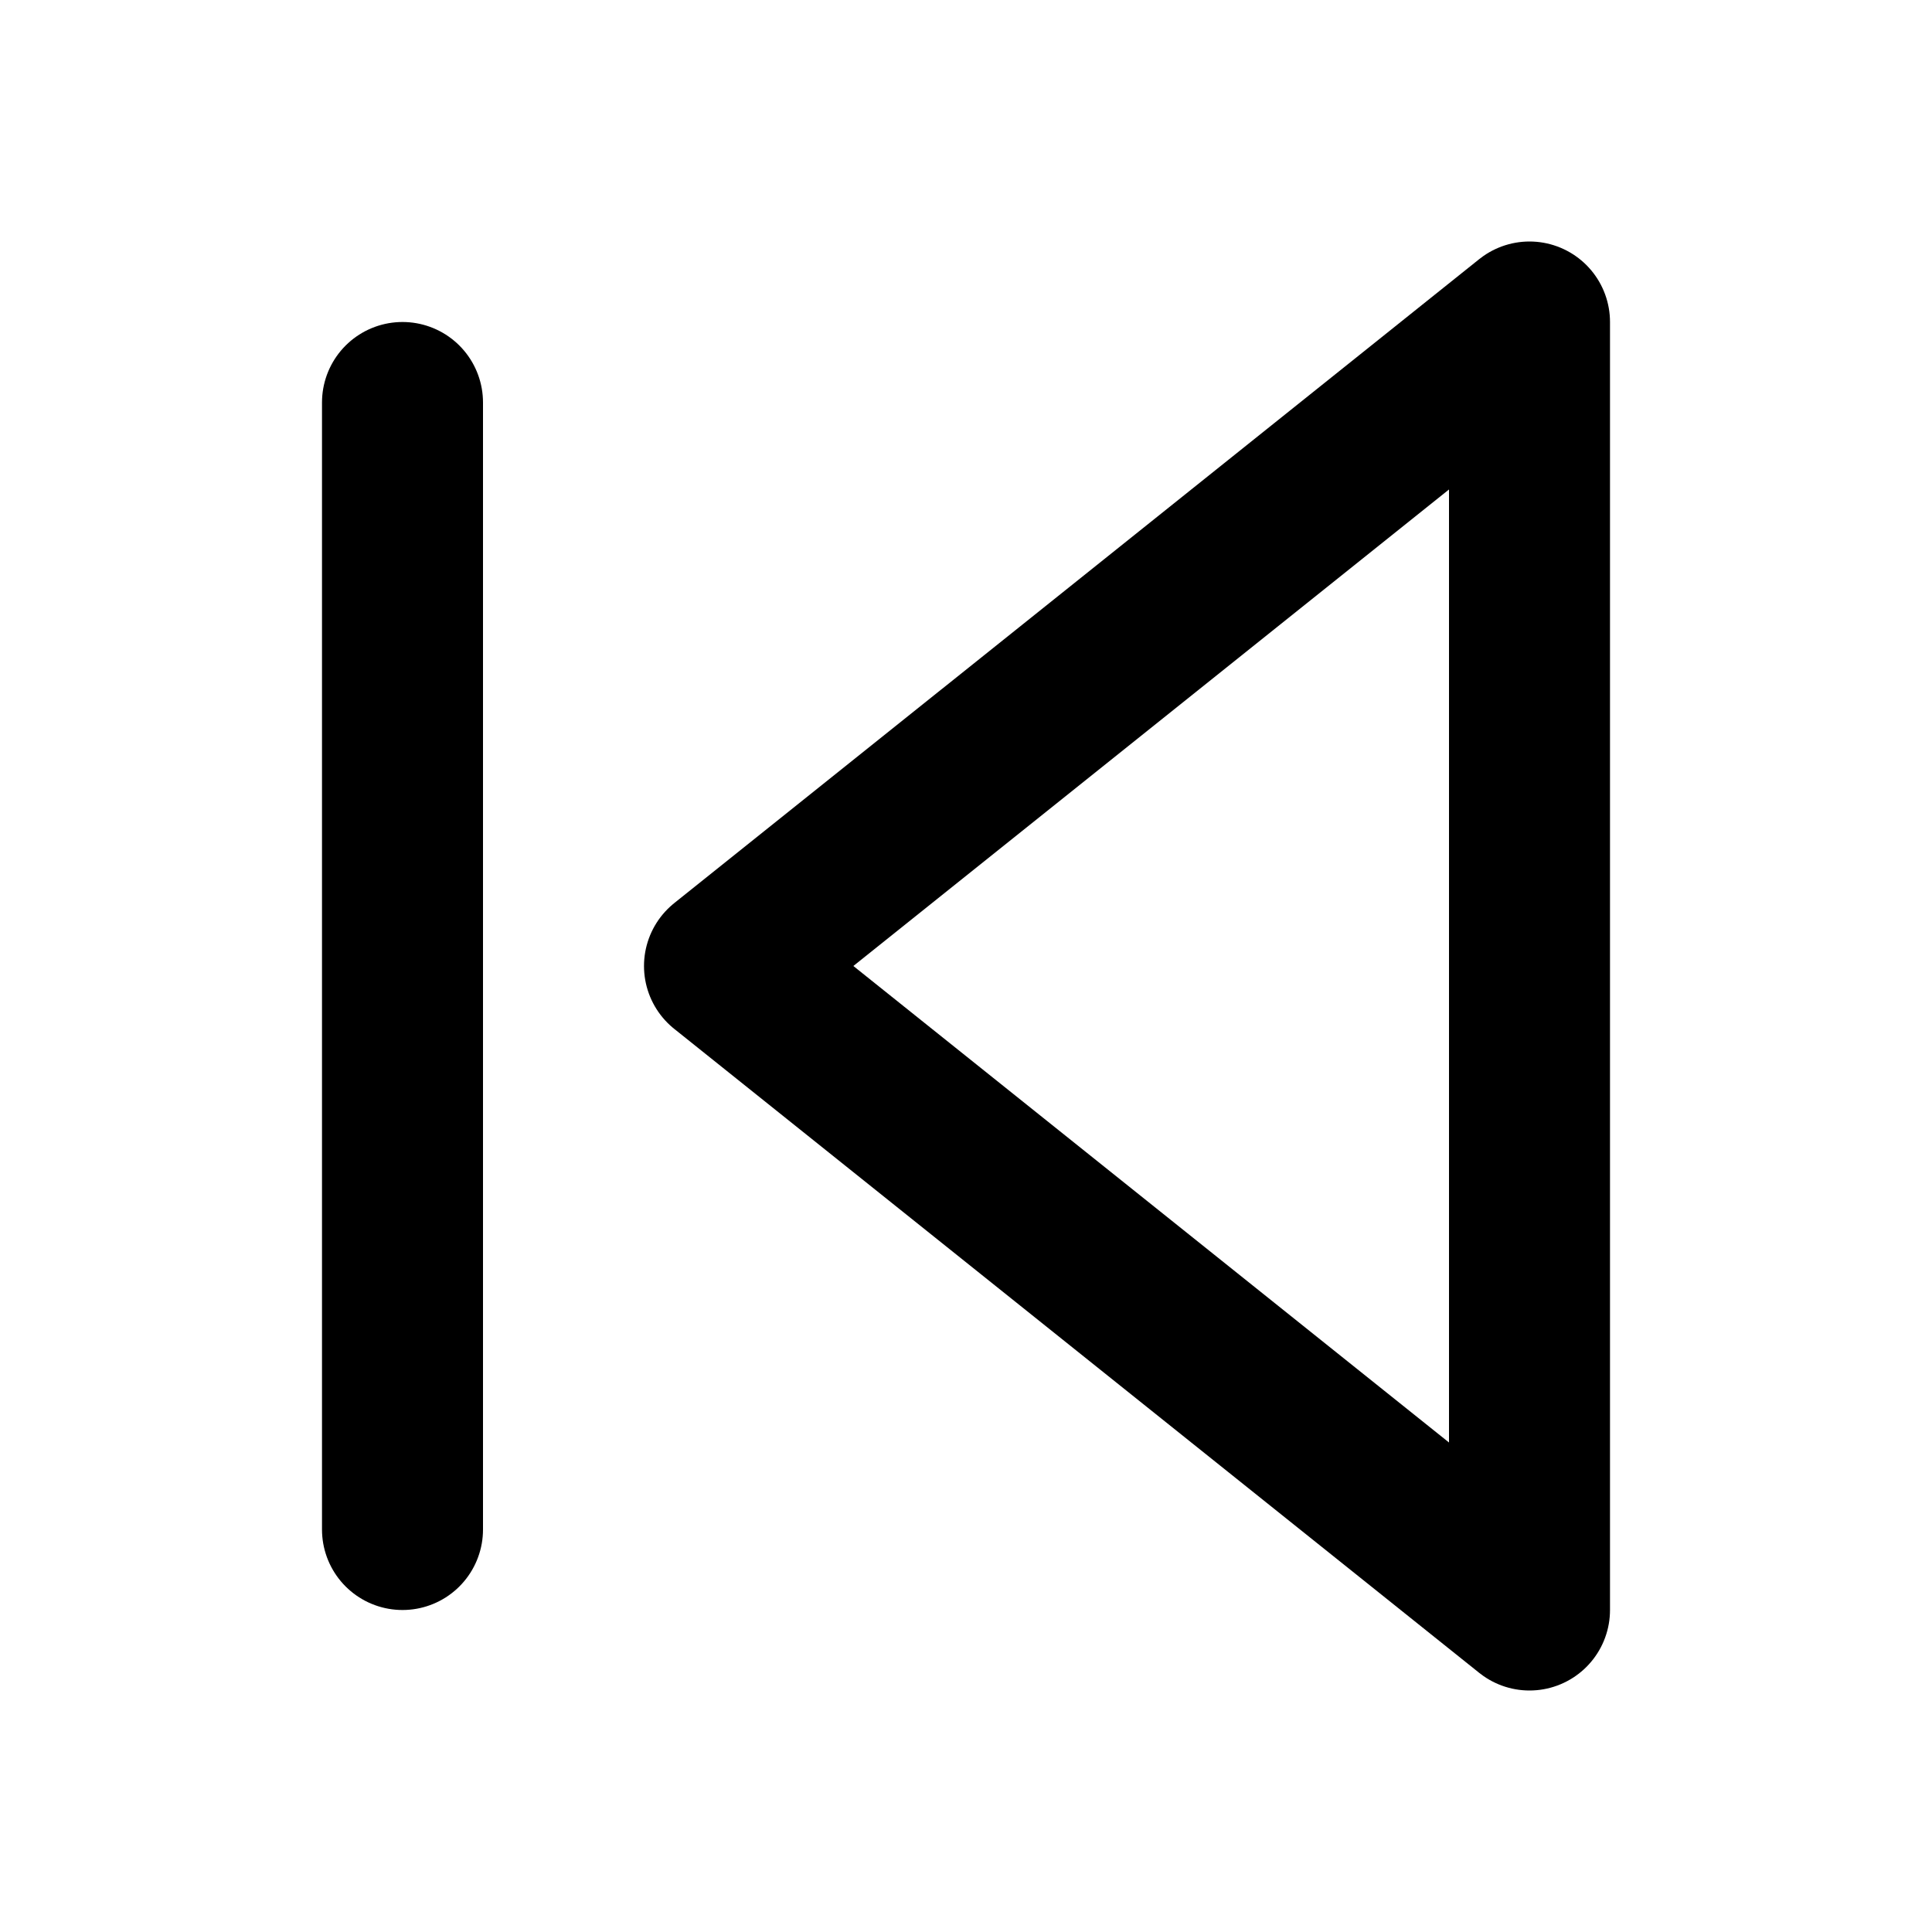
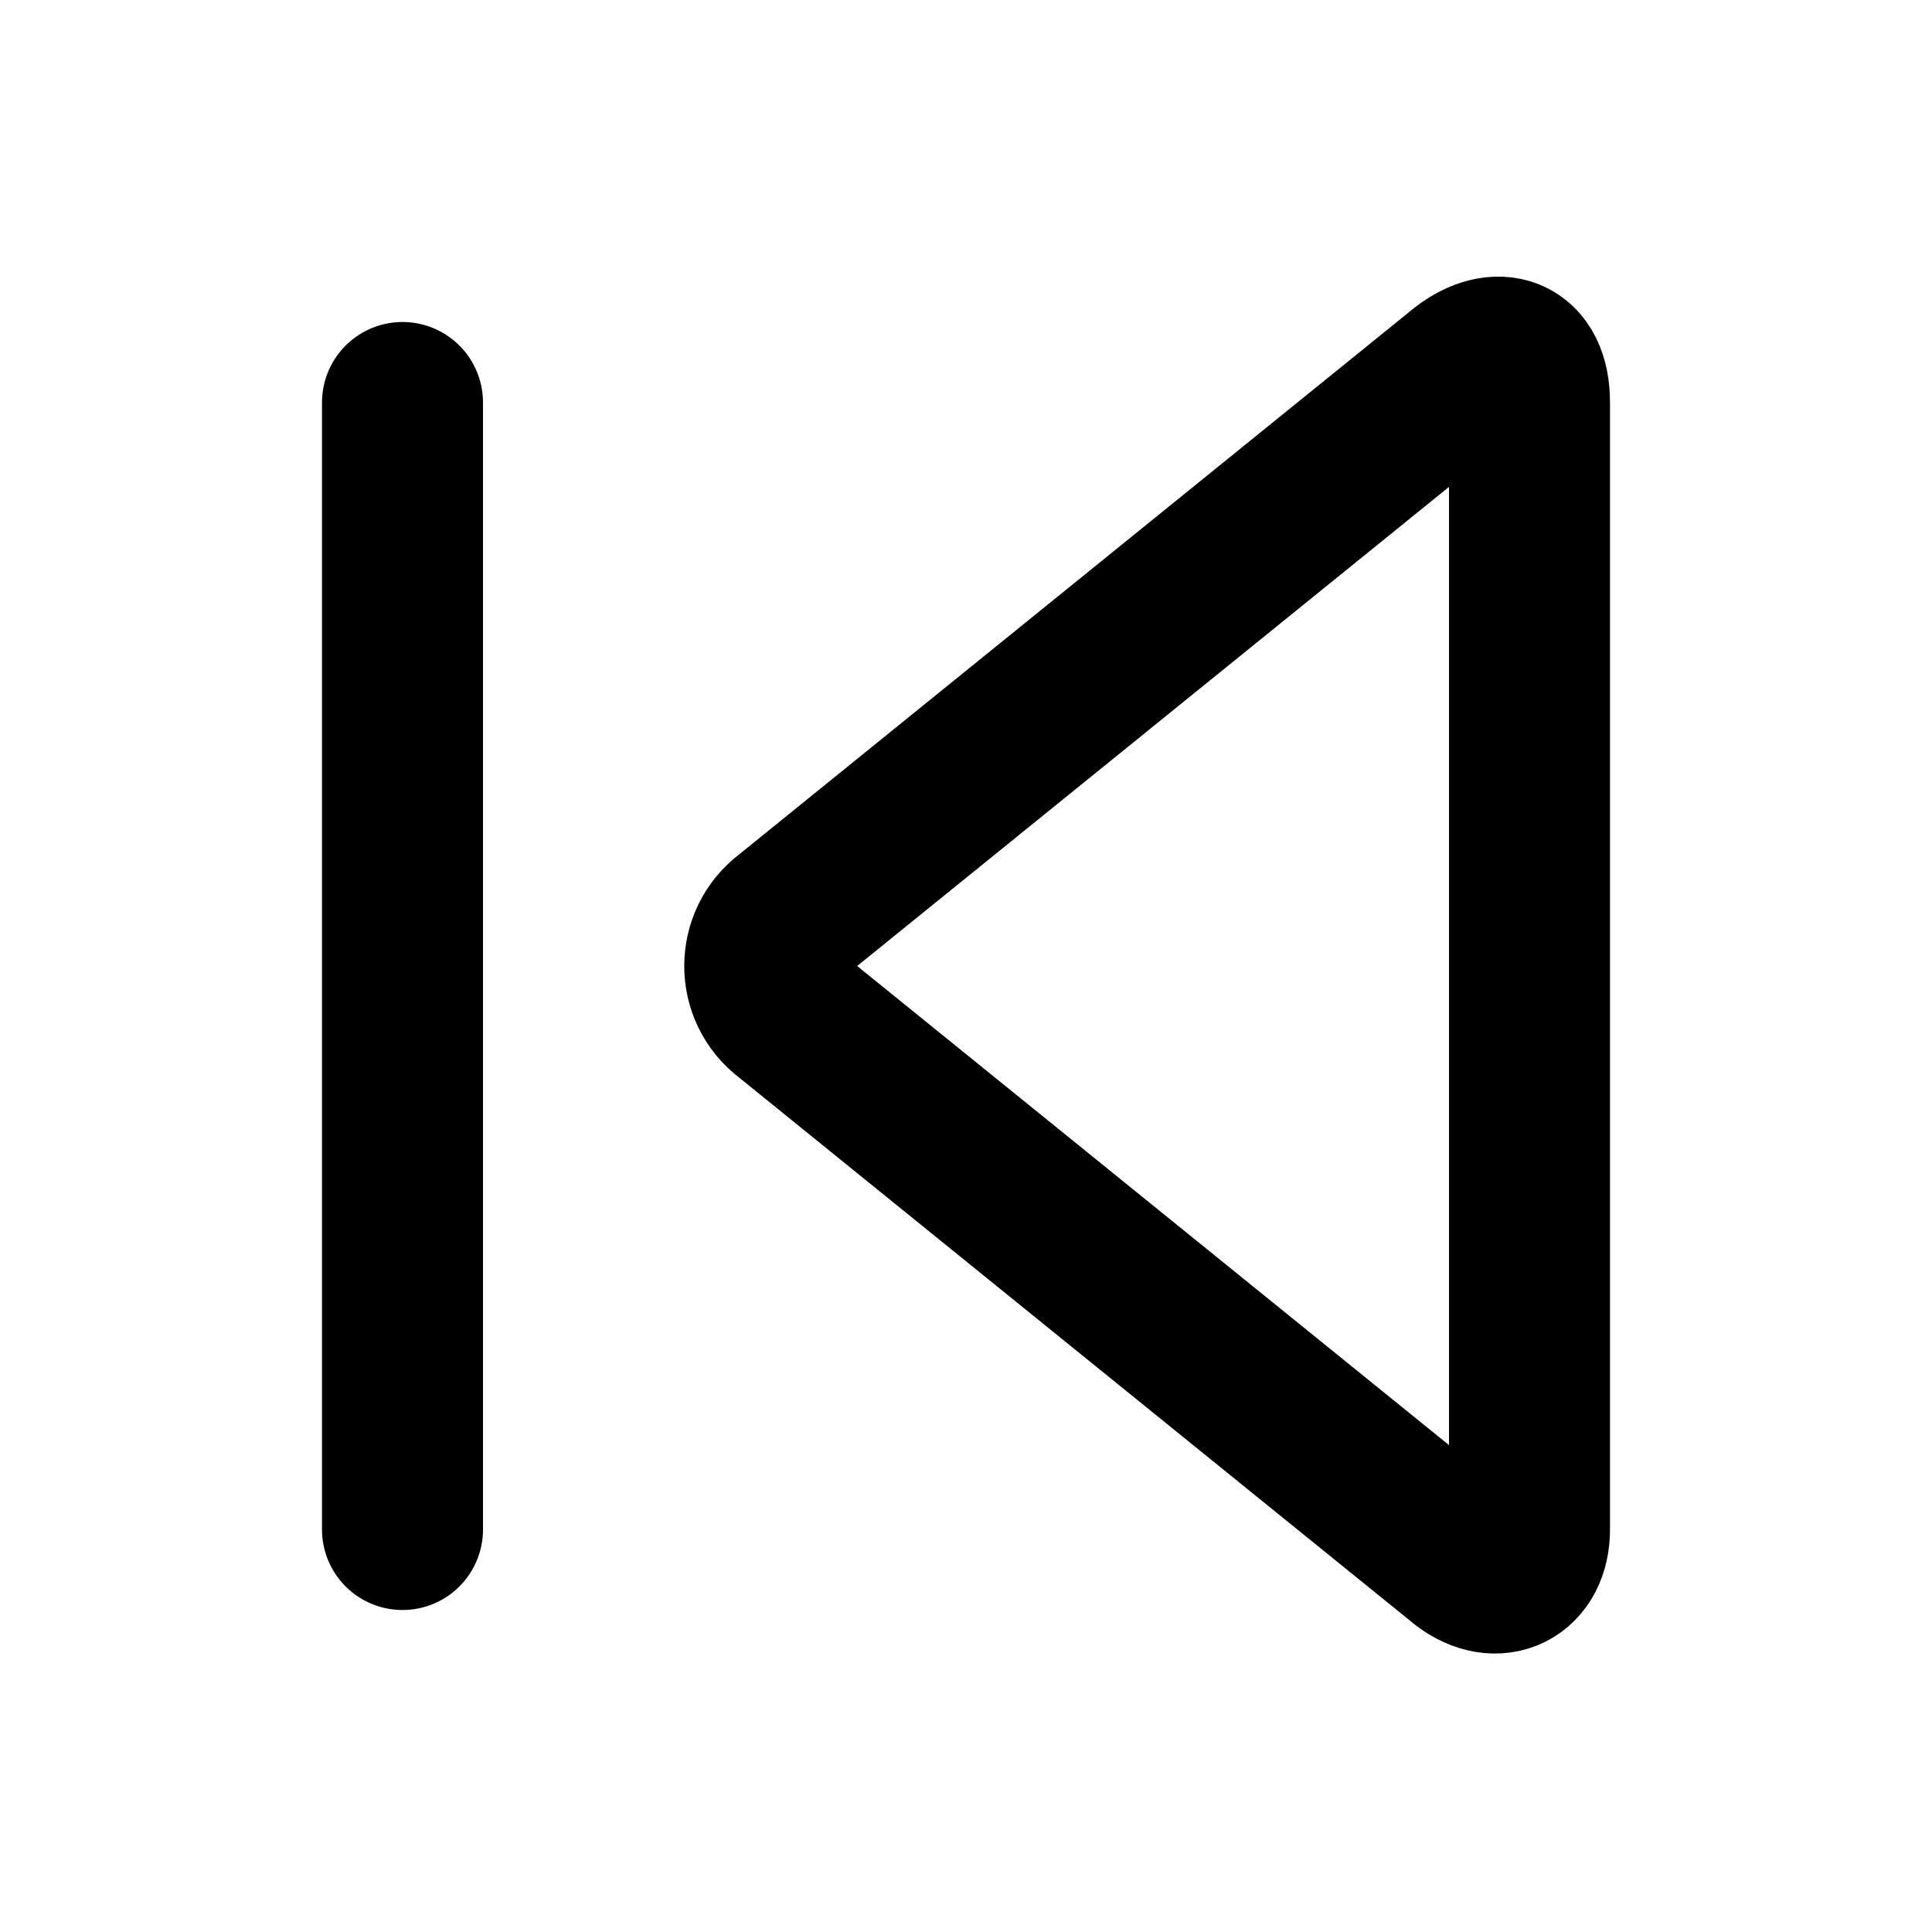
<svg xmlns="http://www.w3.org/2000/svg" width="24" height="24" viewBox="0 0 24 24" fill="none" stroke="currentColor" stroke-width="2" stroke-linecap="round" stroke-linejoin="round">
-   <polygon points="19 20 9 12 19 4 19 20" />
+   <path d="M19 19c0 .5-.4.7-.8.4l-8.4-6.8c-.4-.3-.4-.9 0-1.2l8.4-6.8c.4-.3.8-.2.8.4v14z" />
  <line x1="5" x2="5" y1="19" y2="5" />
</svg>
